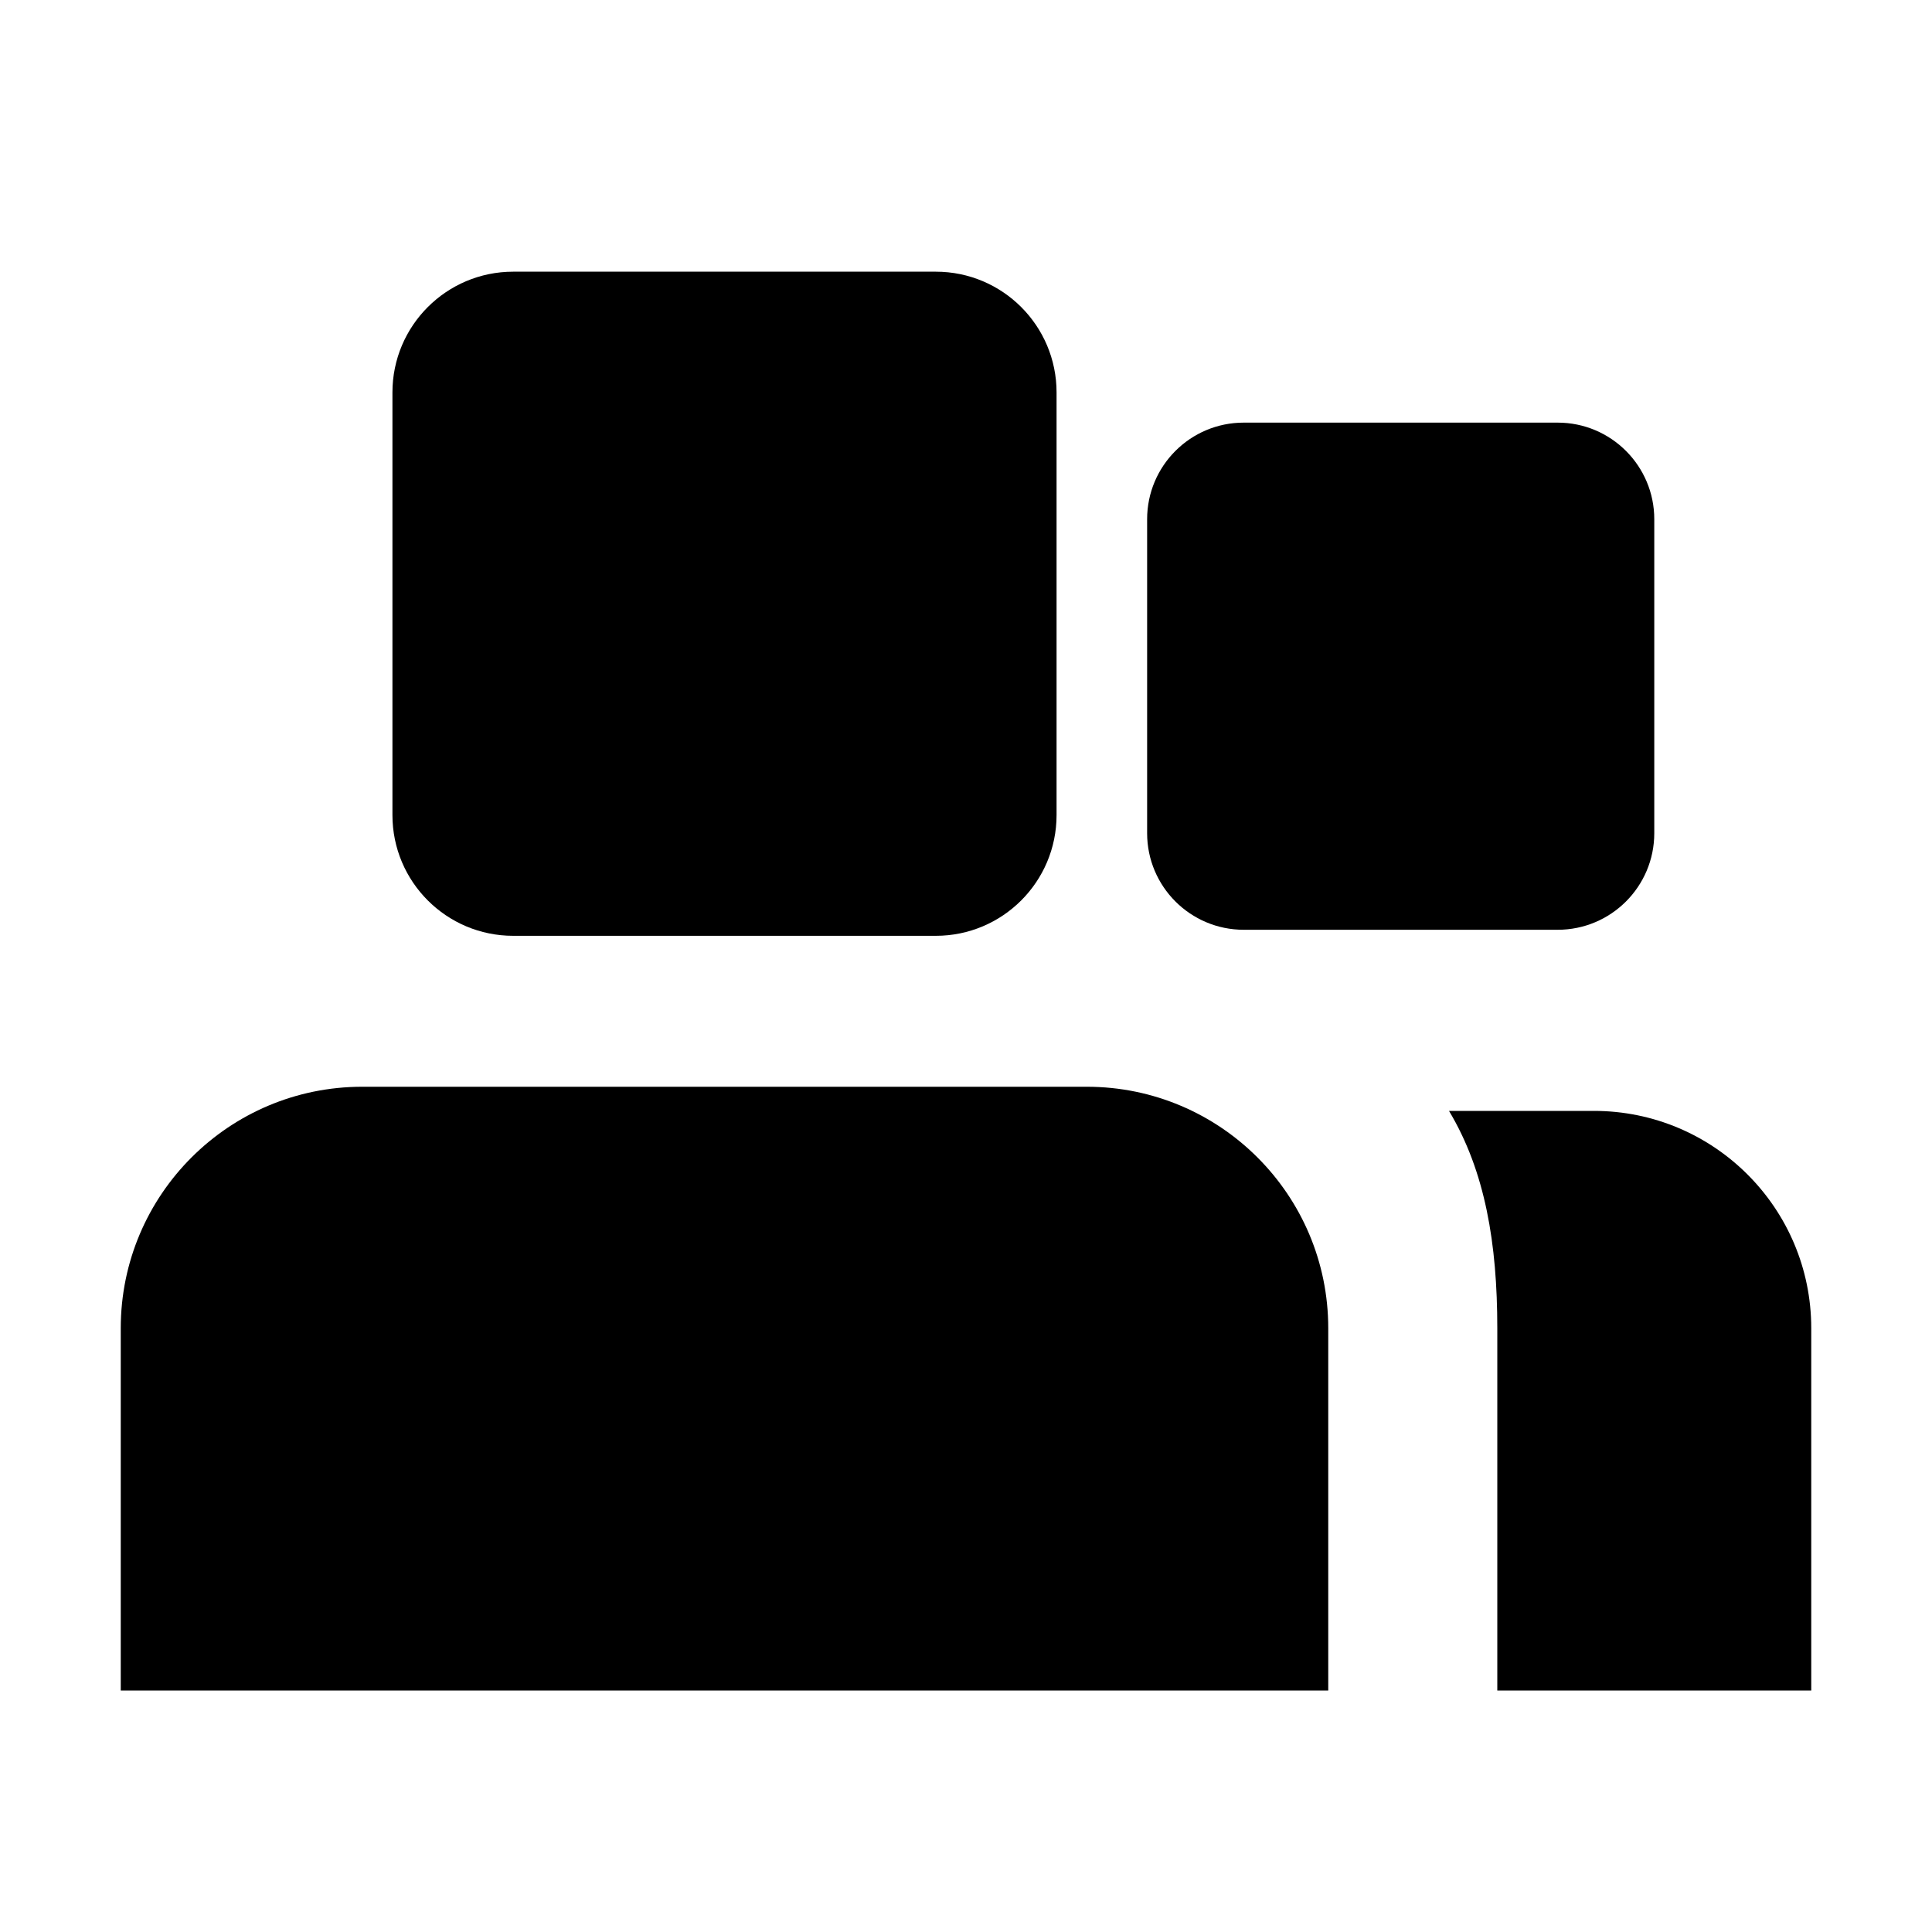
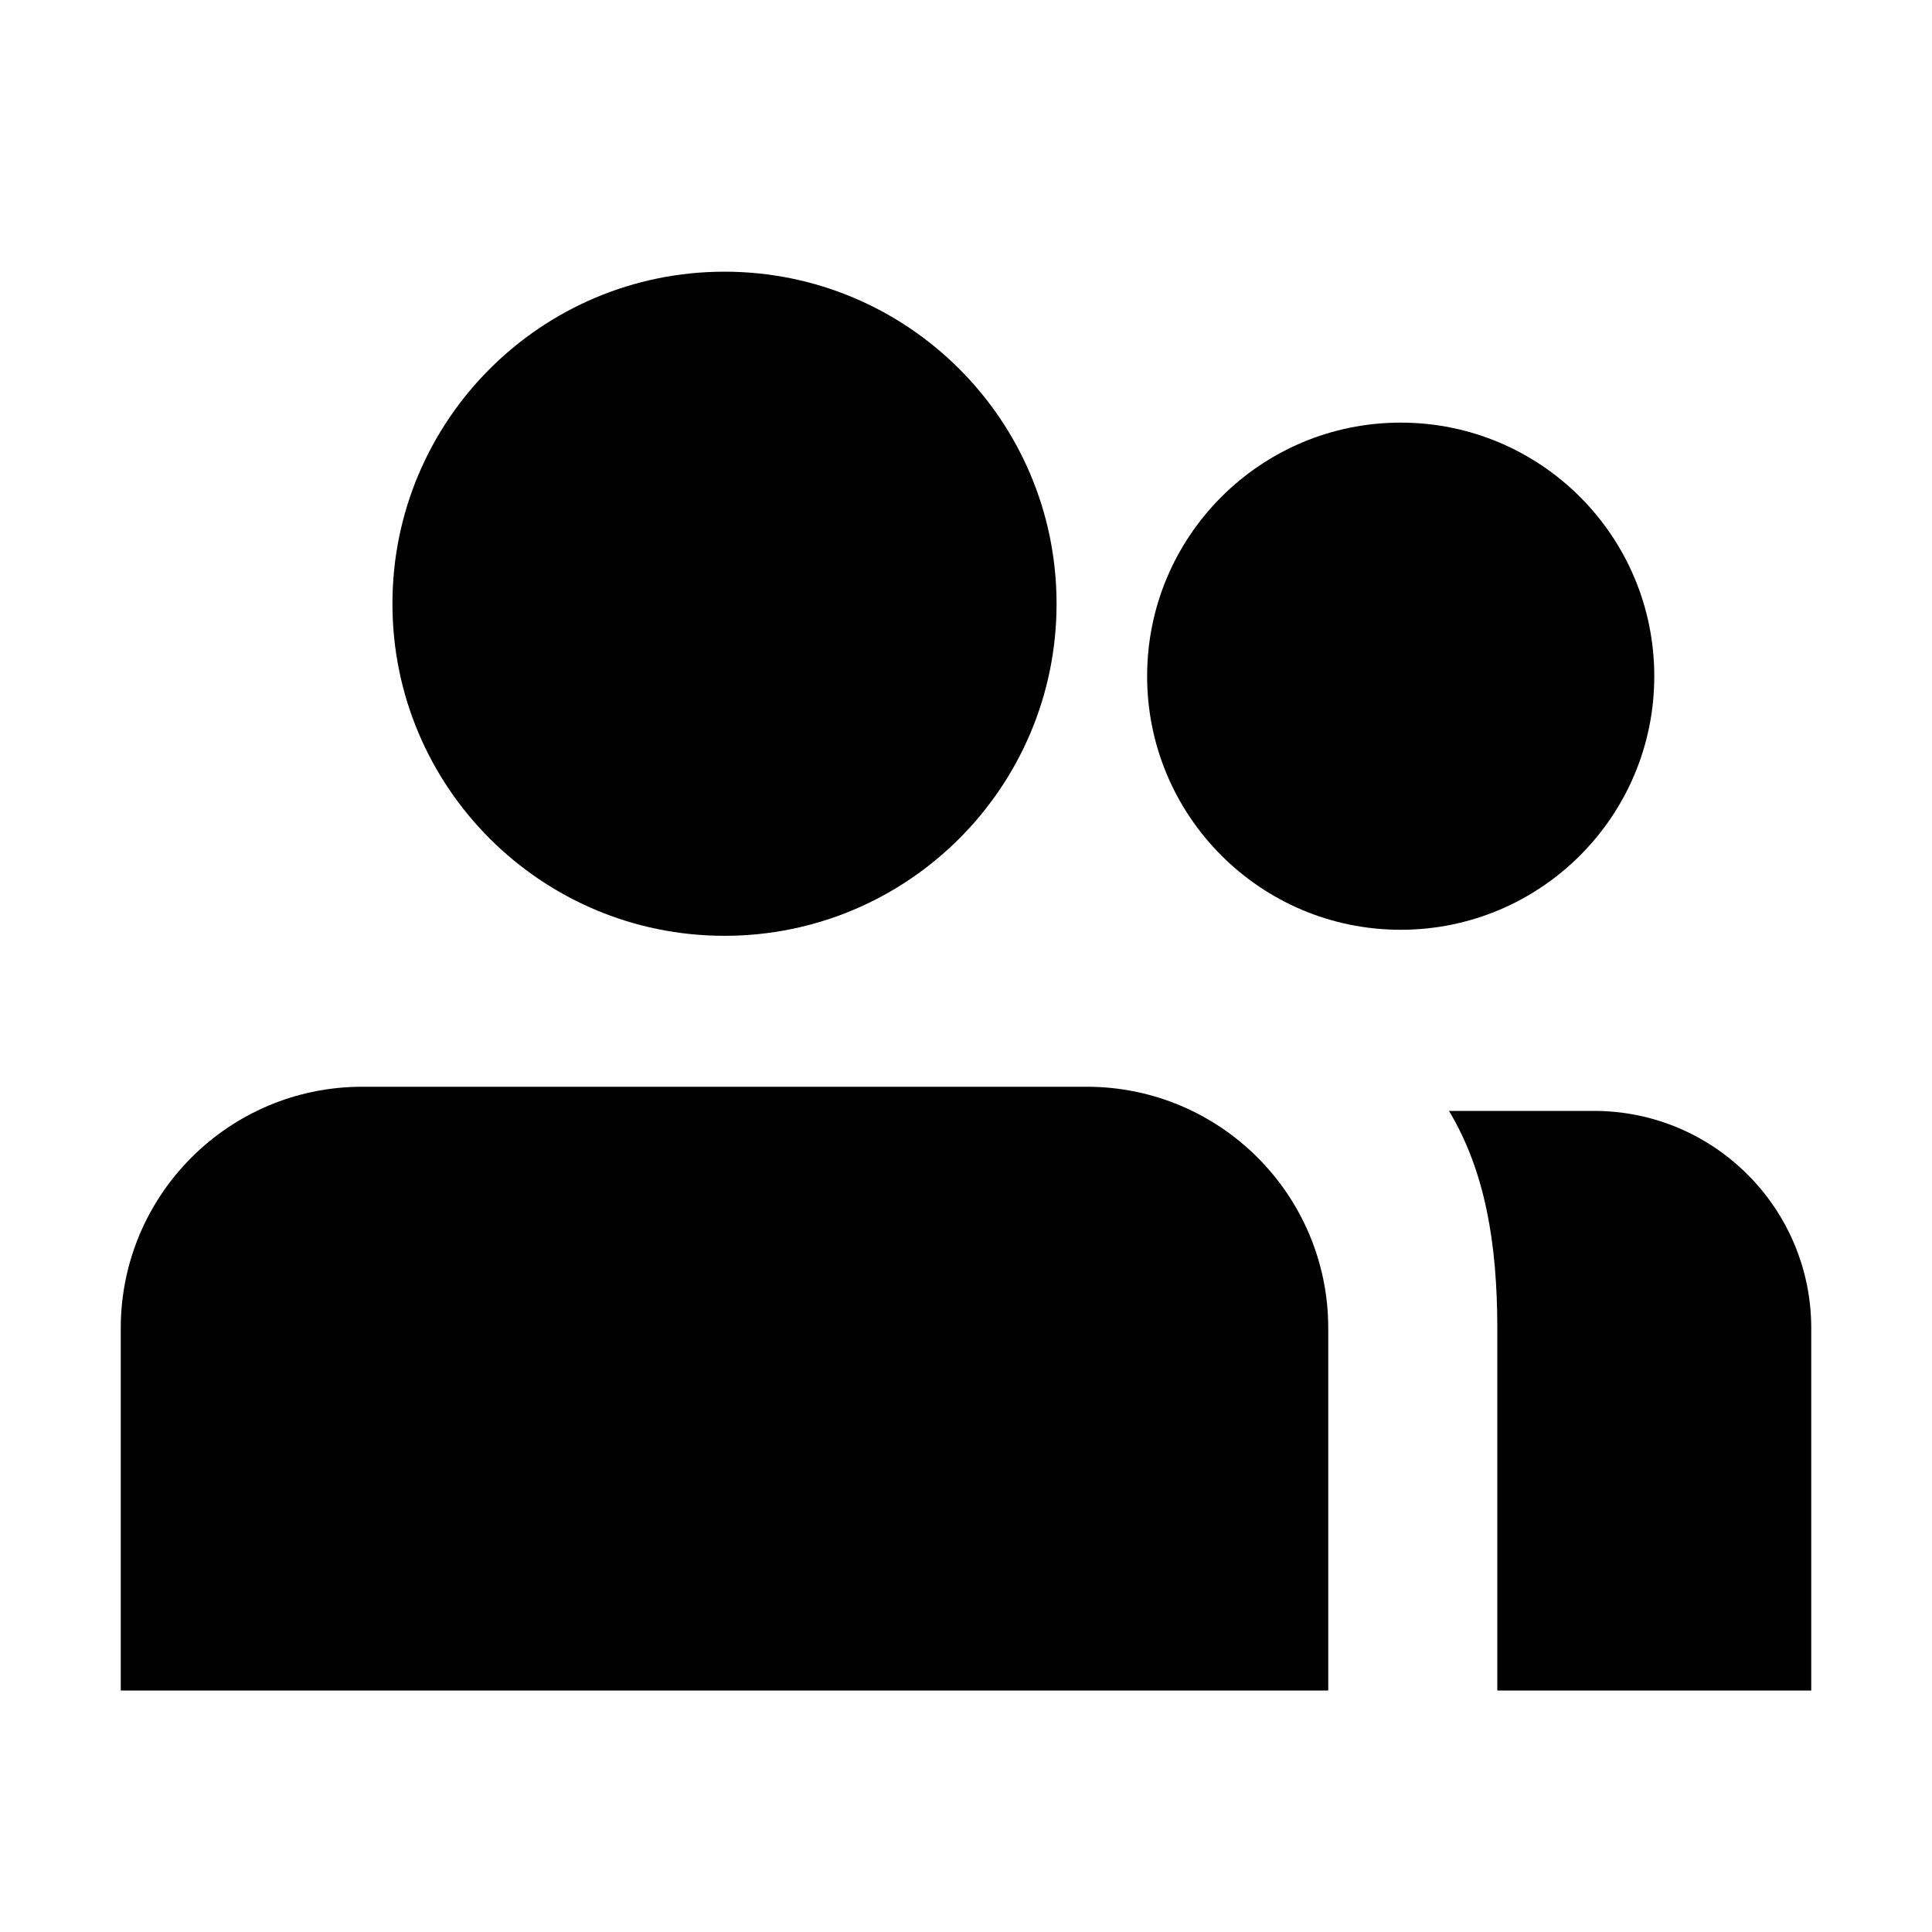
<svg xmlns="http://www.w3.org/2000/svg" viewBox="0 0 16 16" width="16" height="16" fill="currentColor">
-   <rect x="3.250" y="2.250" width="5.500" height="5.500" rx="1" />
+   <circle cx="6" cy="5" r="2.750" />
  <path d="M1 14v-3a2 2 0 0 1 2-2h6a2 2 0 0 1 2 2v3z" />
-   <rect x="9.500" y="3.500" width="4.200" height="4.200" rx=".8" />
+   <circle cx="11.600" cy="5.600" r="2.100" />
  <path d="M12 9.200h1.200A1.800 1.800 0 0 1 15 11v3h-2.600v-3c0-.7-.1-1.300-.4-1.800z" />
</svg>
